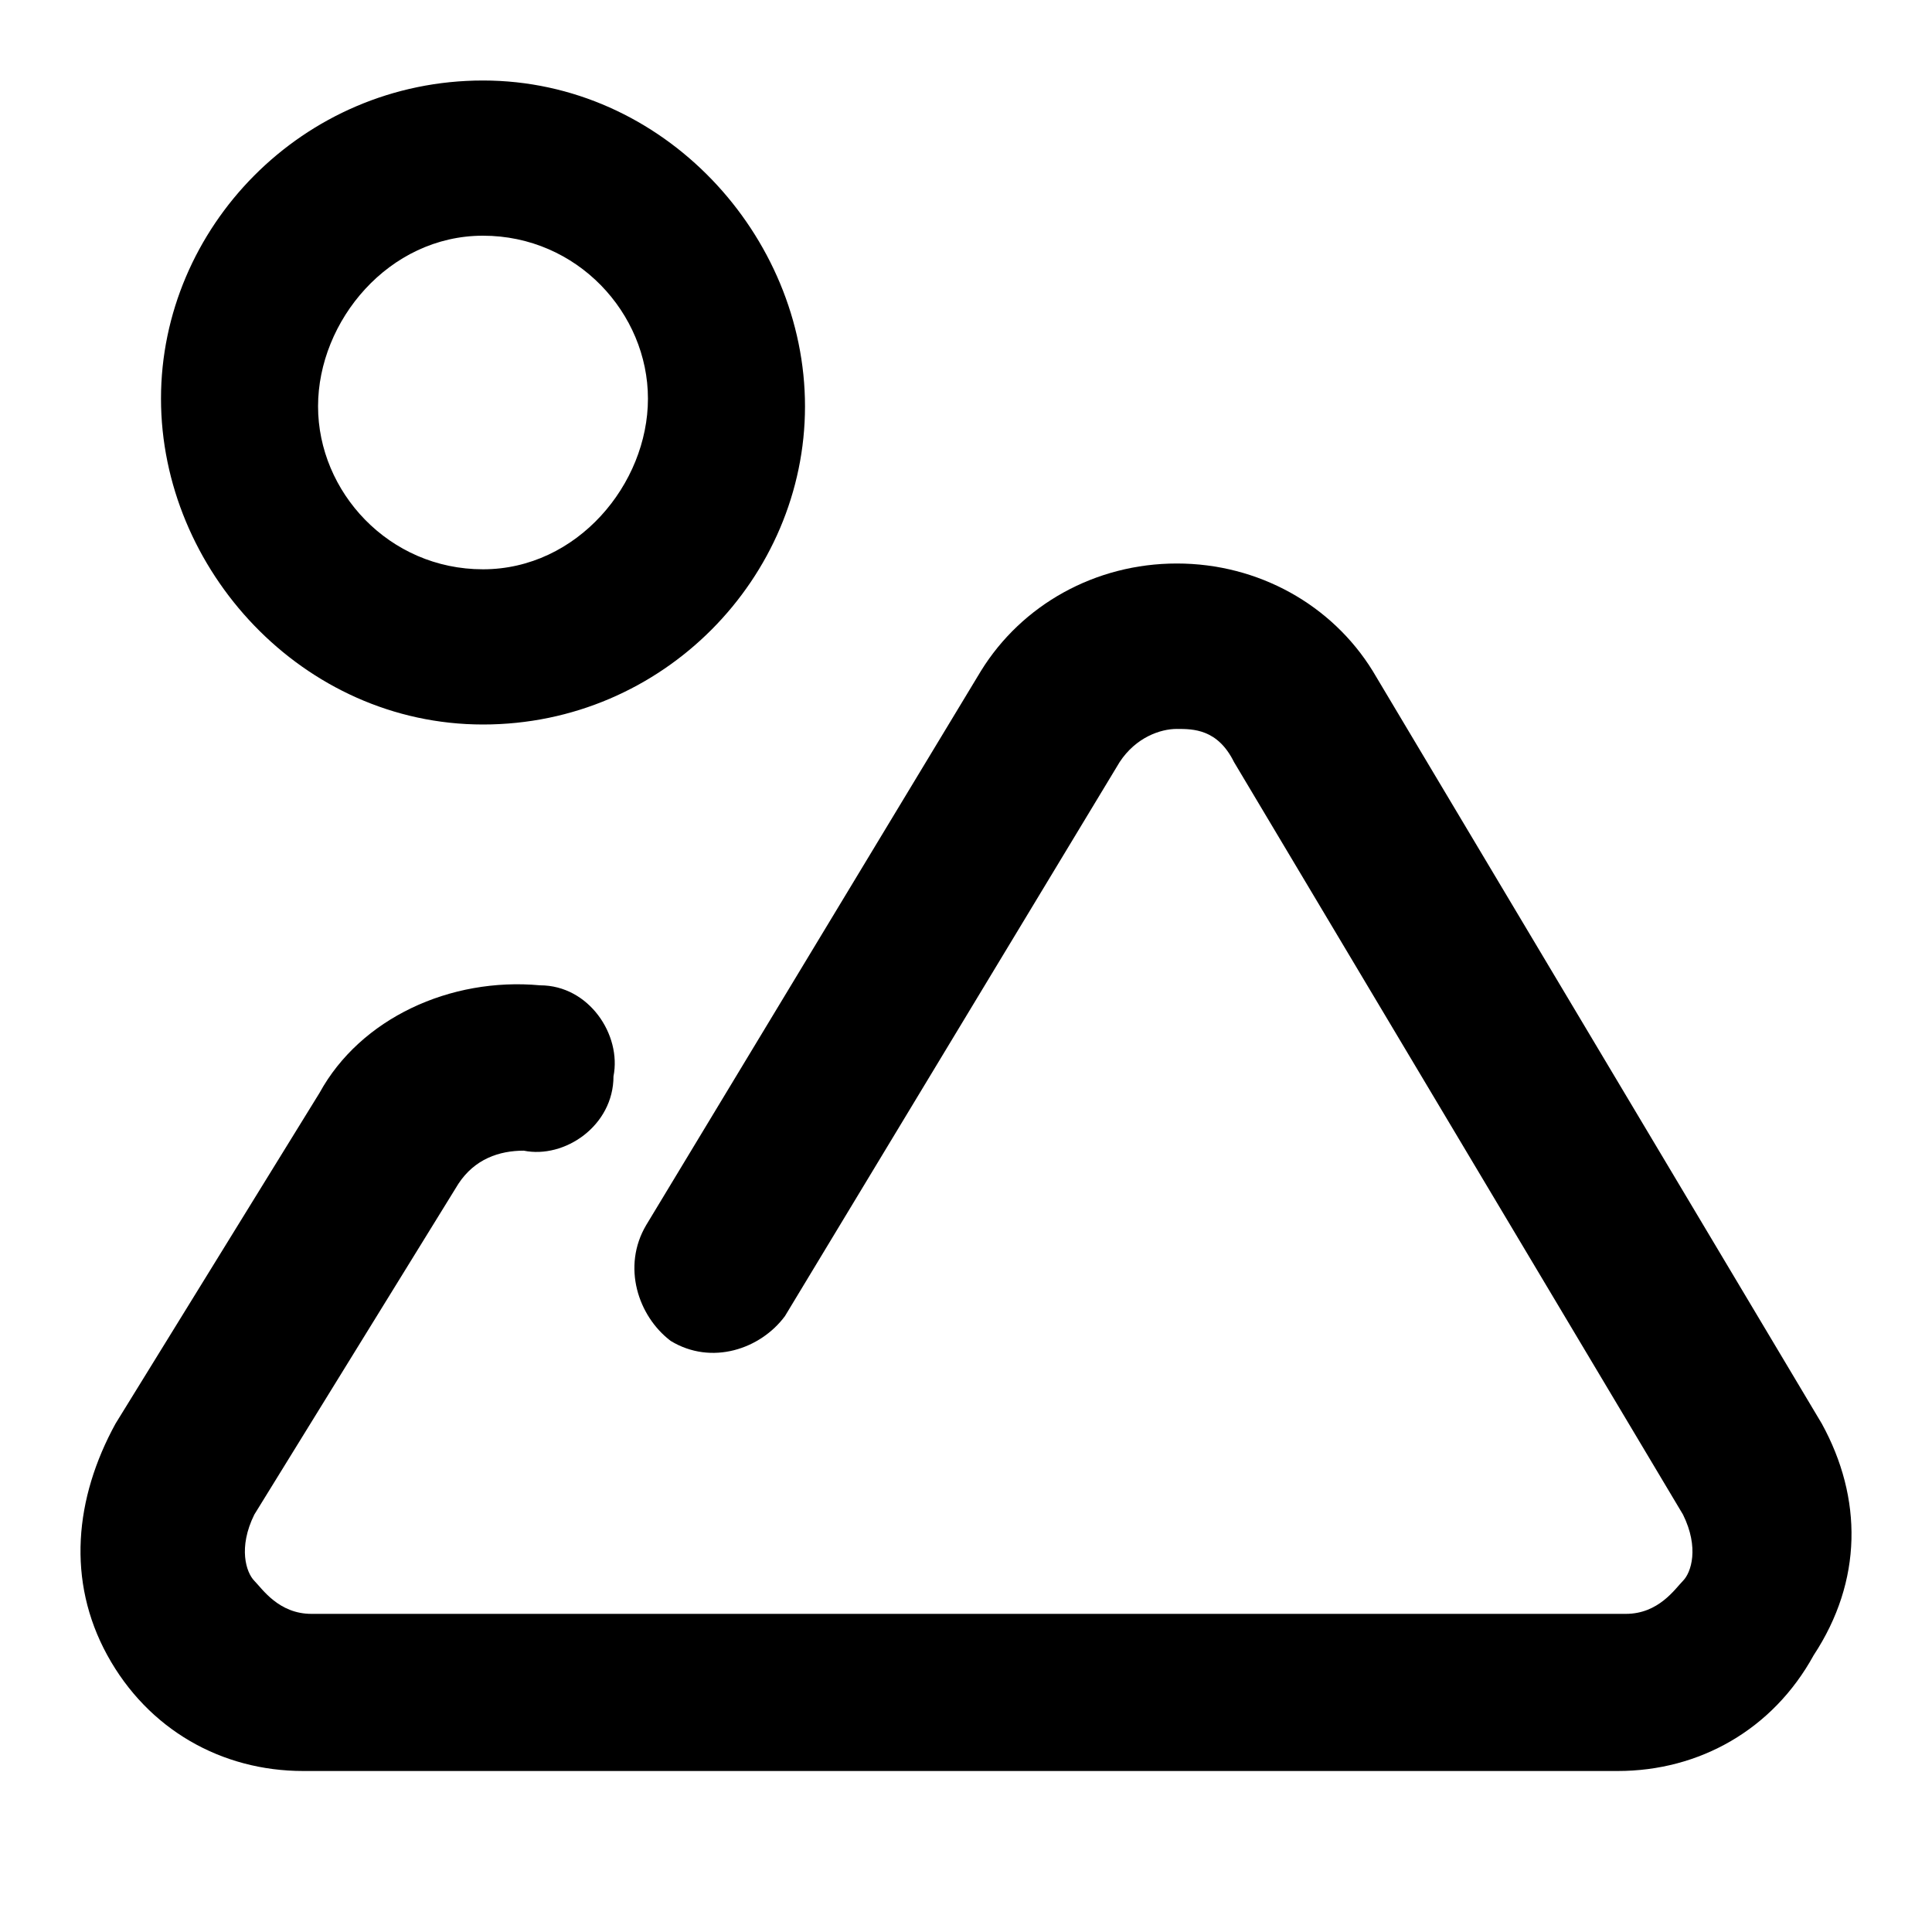
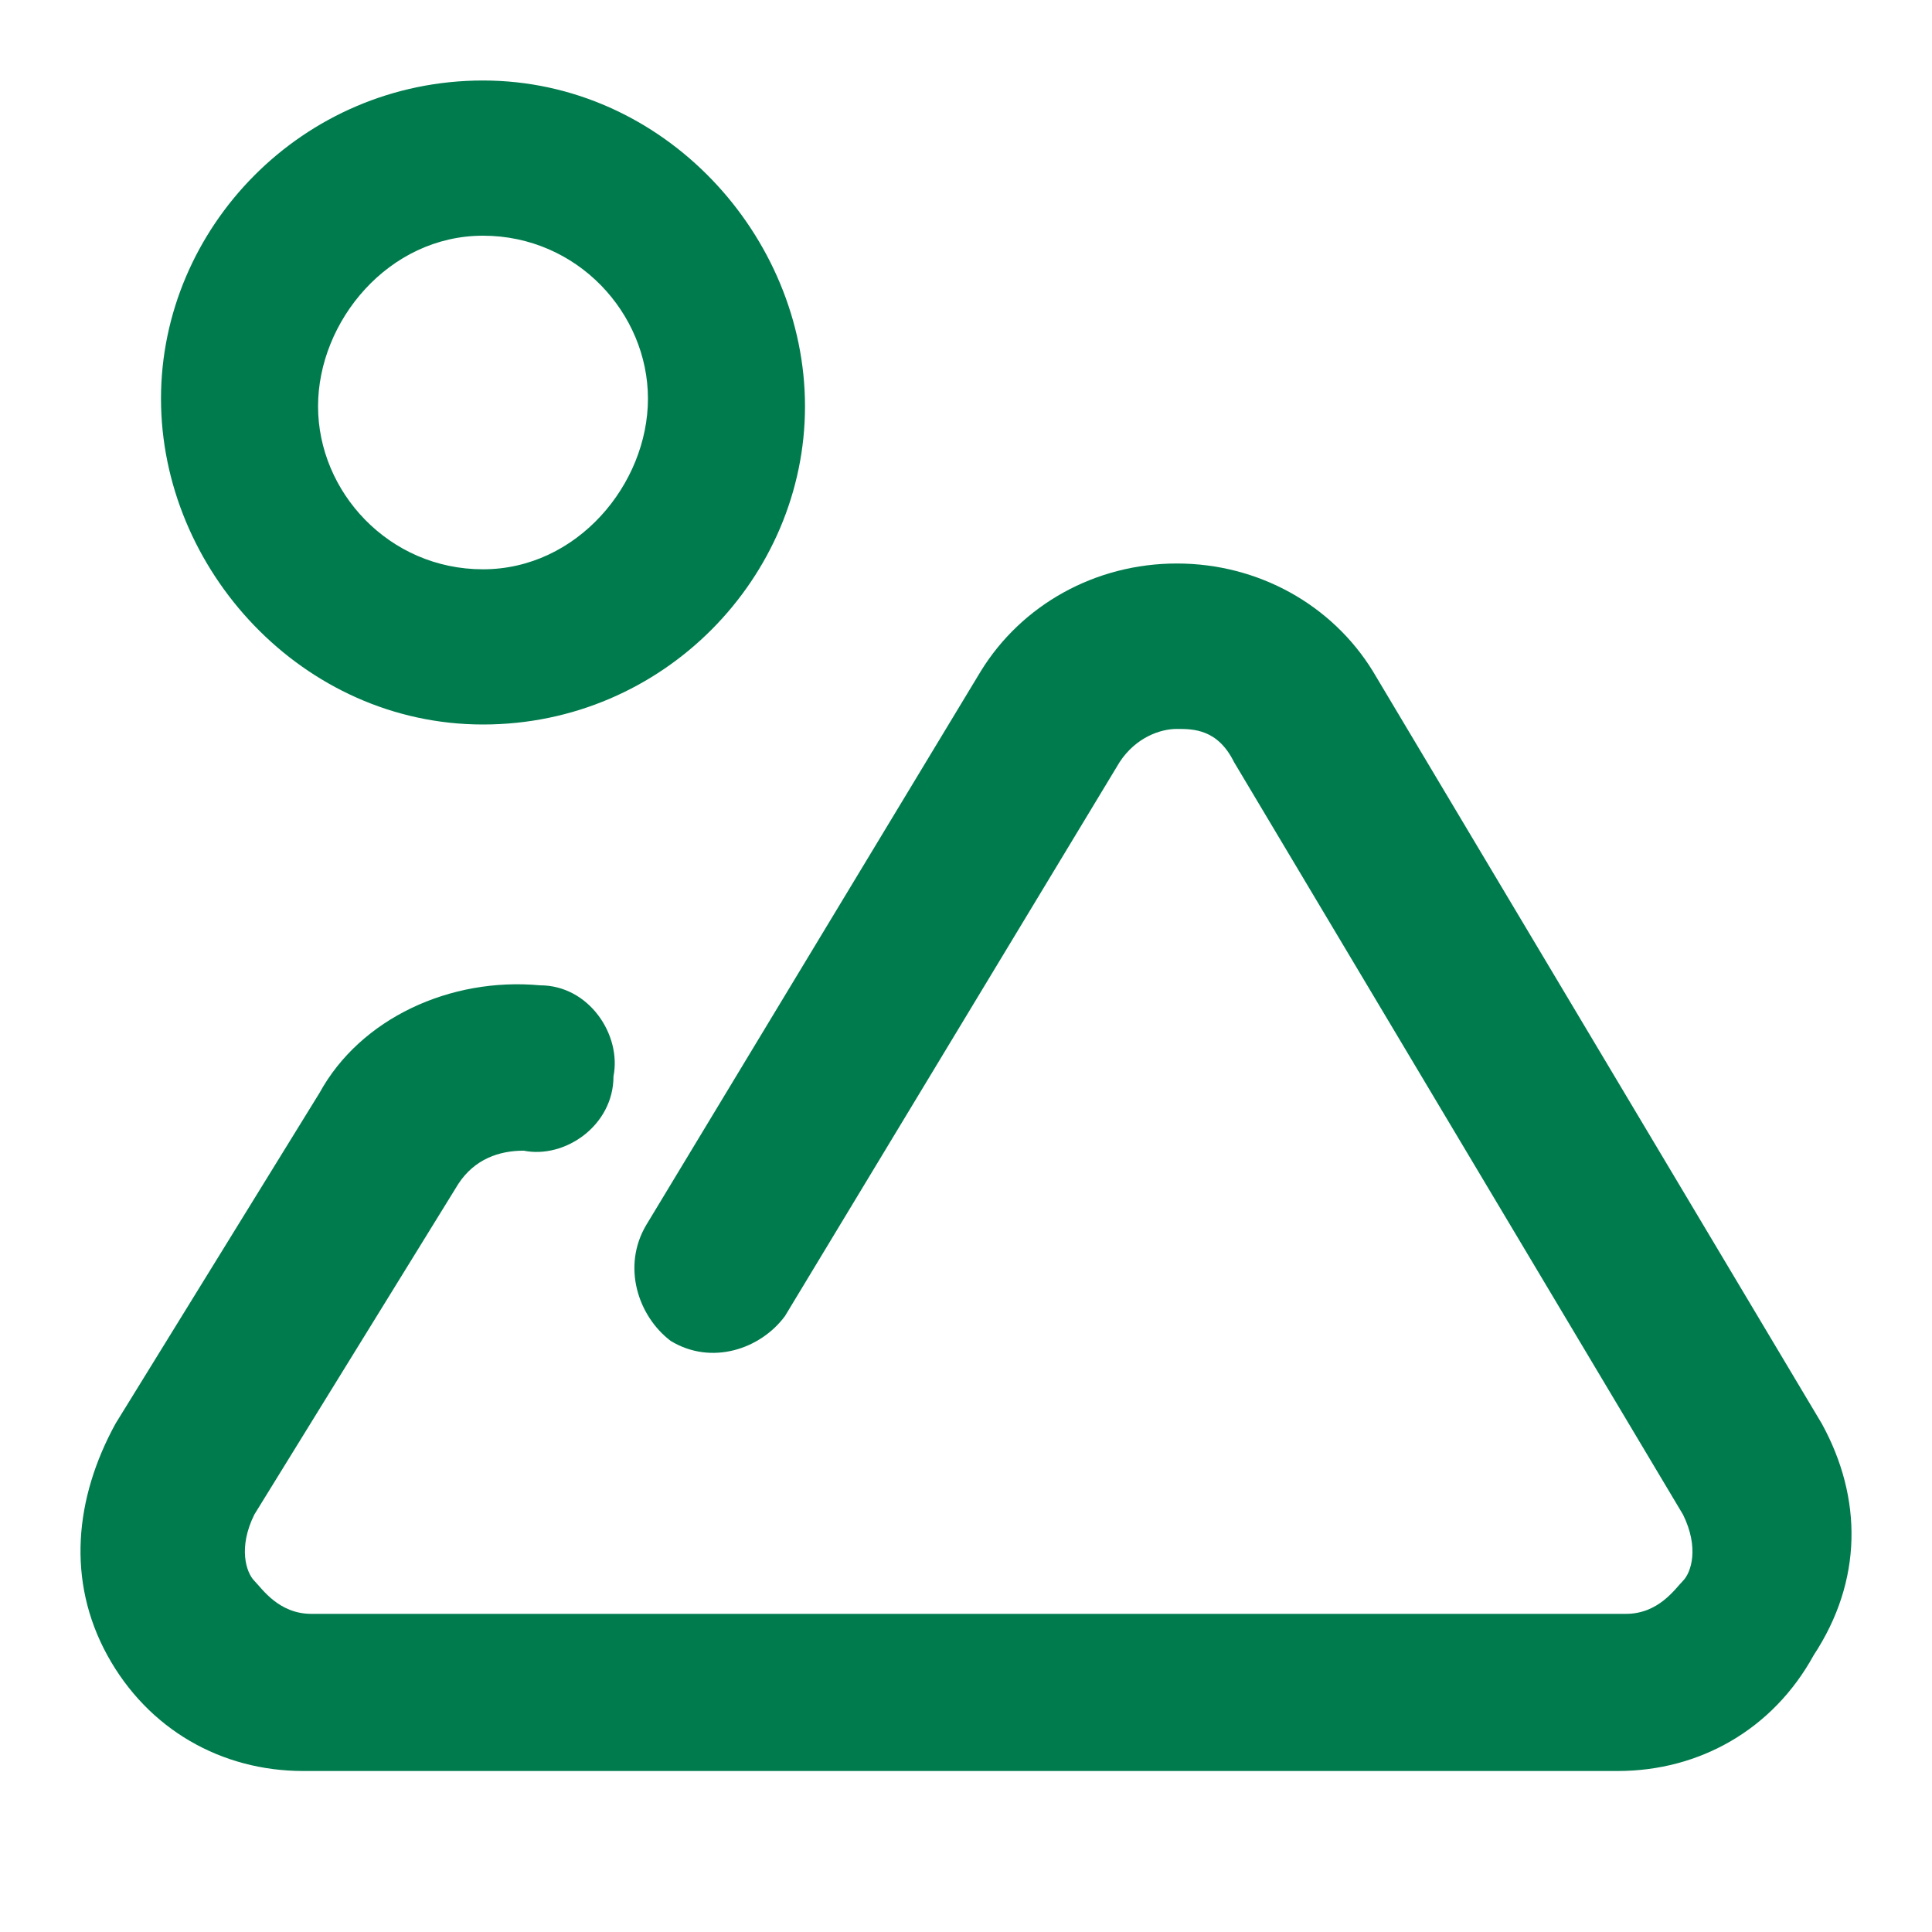
- <svg xmlns="http://www.w3.org/2000/svg" width="50" height="50" viewBox="0 0 24 24" fill="none">
-   <path d="M22.631 17.685L17.053 8.336C16.546 7.514 15.633 7 14.619 7C13.605 7 12.692 7.514 12.185 8.336L8.027 15.219C7.723 15.733 7.926 16.349 8.331 16.657C8.838 16.966 9.447 16.76 9.751 16.349L13.909 9.466C14.112 9.158 14.416 9.055 14.619 9.055C14.822 9.055 15.126 9.055 15.329 9.466L20.907 18.815C21.11 19.226 21.009 19.534 20.907 19.637C20.806 19.74 20.603 20.048 20.197 20.048H3.869C3.463 20.048 3.26 19.74 3.159 19.637C3.058 19.534 2.956 19.226 3.159 18.815L5.694 14.706C5.897 14.397 6.202 14.294 6.506 14.294C7.013 14.397 7.621 13.986 7.621 13.37C7.723 12.856 7.317 12.24 6.709 12.24C5.593 12.137 4.477 12.651 3.97 13.575L1.435 17.685C0.928 18.61 0.826 19.637 1.333 20.562C1.84 21.486 2.753 22 3.767 22H20.096C21.11 22 22.023 21.486 22.53 20.562C23.139 19.637 23.139 18.61 22.631 17.685Z" fill="black" />
-   <path d="M6 9C8.244 9 10 7.169 10 5.048C10 2.928 8.244 1 6 1C3.756 1 2 2.831 2 4.952C2 7.072 3.756 9 6 9ZM6 2.928C7.171 2.928 8.049 3.892 8.049 4.952C8.049 6.012 7.171 7.072 6 7.072C4.829 7.072 3.951 6.108 3.951 5.048C3.951 3.988 4.829 2.928 6 2.928Z" fill="black" />
+ <svg xmlns="http://www.w3.org/2000/svg" width="35" height="35" viewBox="0 0 24 24" fill="none">
+   <path d="M22.631 17.685L17.053 8.336C16.546 7.514 15.633 7 14.619 7C13.605 7 12.692 7.514 12.185 8.336L8.027 15.219C7.723 15.733 7.926 16.349 8.331 16.657C8.838 16.966 9.447 16.76 9.751 16.349L13.909 9.466C14.112 9.158 14.416 9.055 14.619 9.055C14.822 9.055 15.126 9.055 15.329 9.466L20.907 18.815C21.11 19.226 21.009 19.534 20.907 19.637C20.806 19.74 20.603 20.048 20.197 20.048H3.869C3.463 20.048 3.26 19.74 3.159 19.637C3.058 19.534 2.956 19.226 3.159 18.815L5.694 14.706C5.897 14.397 6.202 14.294 6.506 14.294C7.013 14.397 7.621 13.986 7.621 13.37C7.723 12.856 7.317 12.24 6.709 12.24C5.593 12.137 4.477 12.651 3.97 13.575L1.435 17.685C0.928 18.61 0.826 19.637 1.333 20.562C1.84 21.486 2.753 22 3.767 22H20.096C21.11 22 22.023 21.486 22.53 20.562C23.139 19.637 23.139 18.61 22.631 17.685Z" fill="#007B4E" />
+   <path d="M6 9C8.244 9 10 7.169 10 5.048C10 2.928 8.244 1 6 1C3.756 1 2 2.831 2 4.952C2 7.072 3.756 9 6 9ZM6 2.928C7.171 2.928 8.049 3.892 8.049 4.952C8.049 6.012 7.171 7.072 6 7.072C4.829 7.072 3.951 6.108 3.951 5.048C3.951 3.988 4.829 2.928 6 2.928Z" fill="#007B4E" />
</svg>
